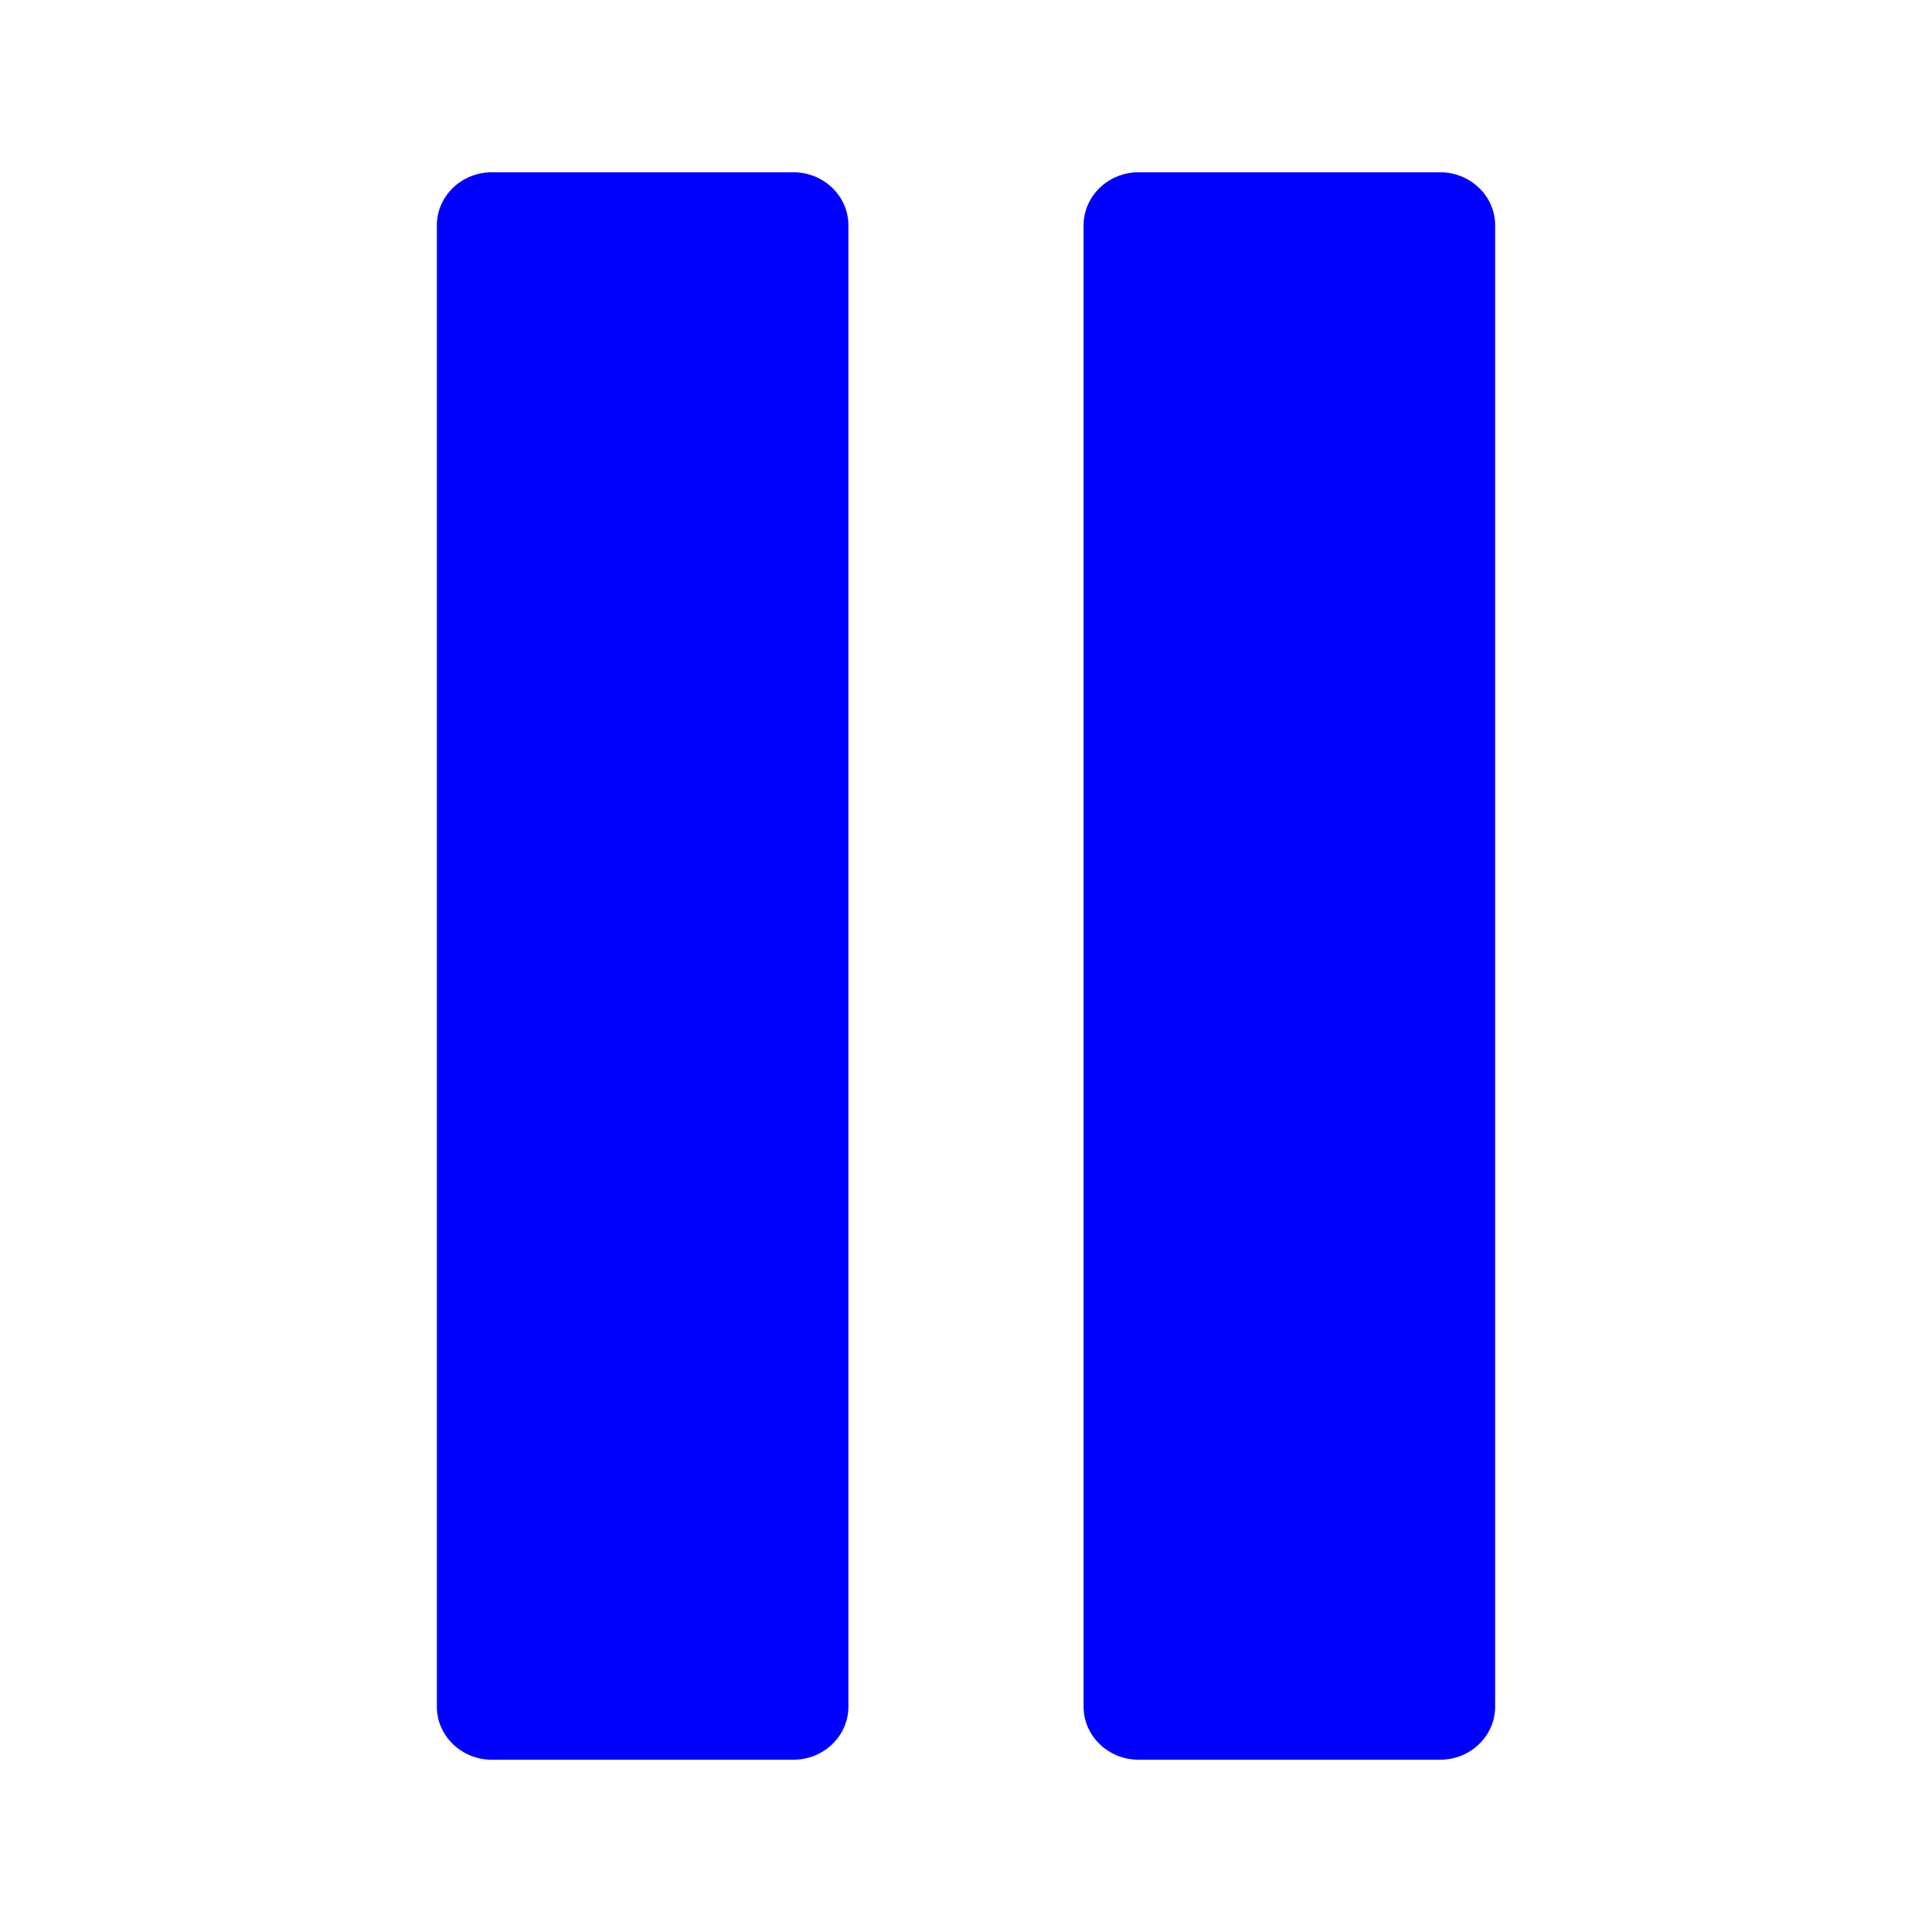
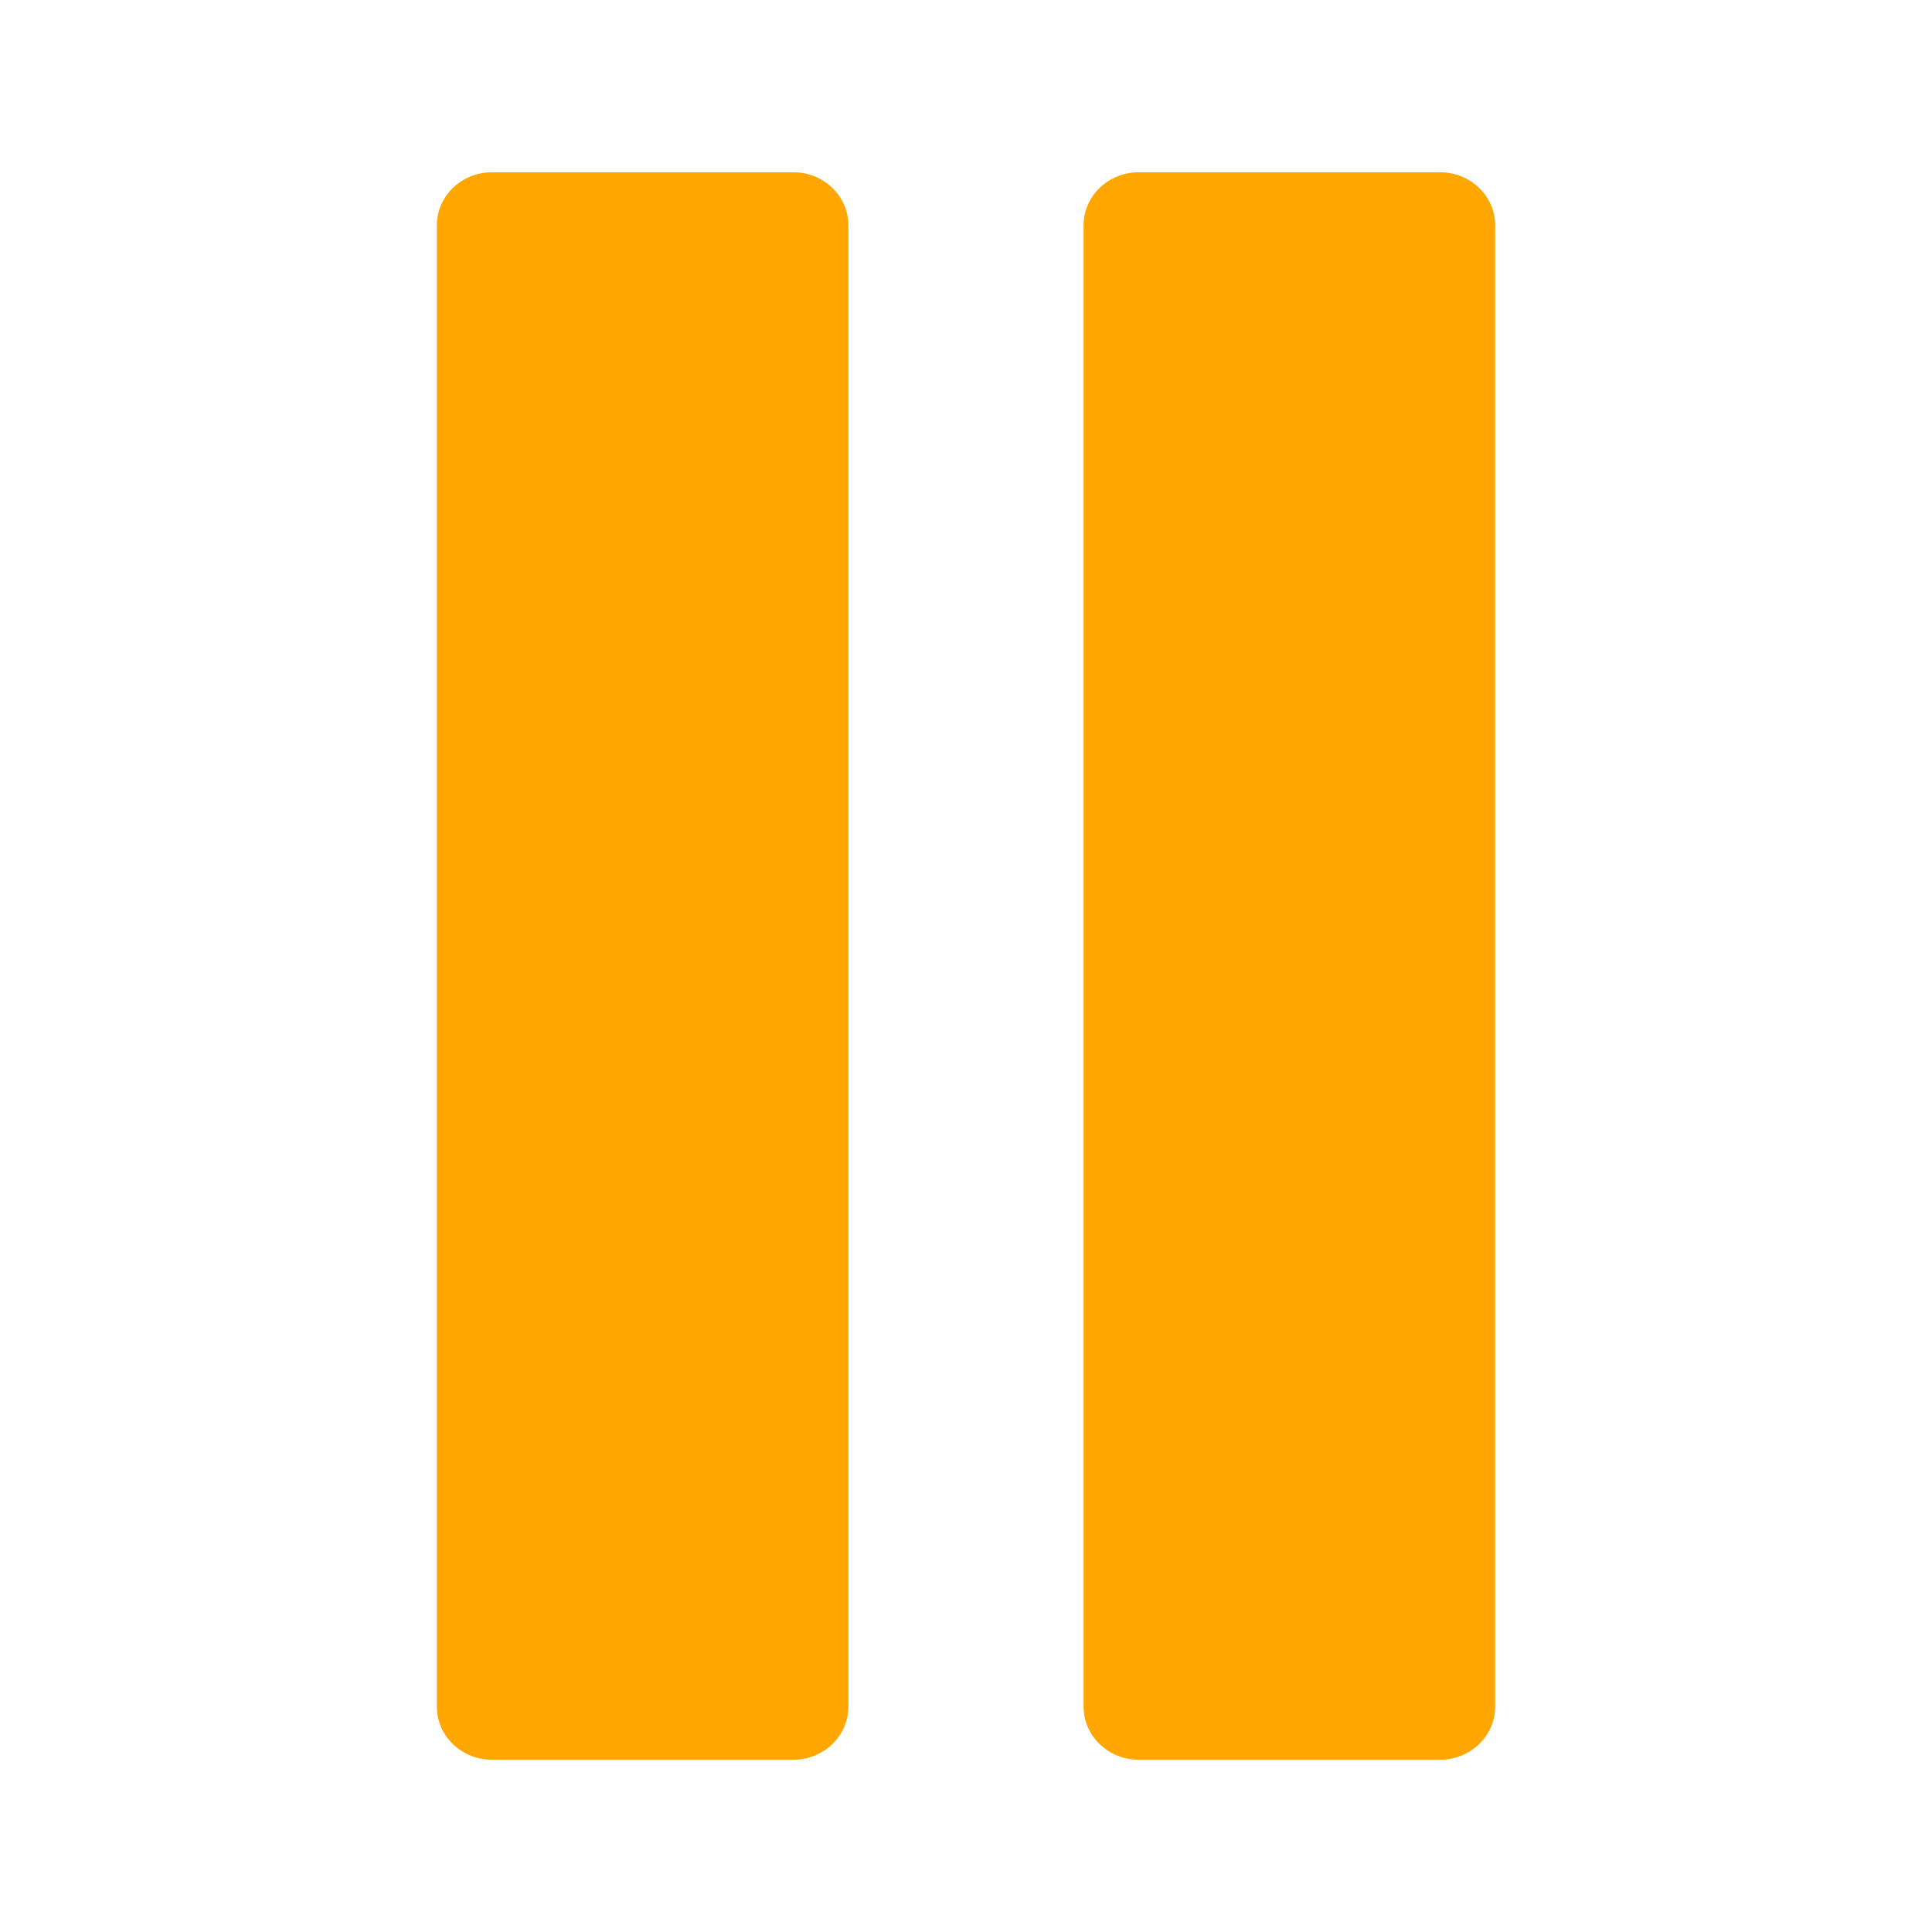
<svg xmlns="http://www.w3.org/2000/svg" enable-background="new 0 0 128 128" viewBox="0 0 18 18" version="1.1" id="svg29" width="18" height="18">
  <defs id="defs33" />
  <linearGradient id="a" x1="64" x2="64" y1="4.25" y2="123.91" gradientUnits="userSpaceOnUse">
    <stop stop-color="#FFAB40" offset="0" id="stop2" />
    <stop stop-color="#FF6D00" offset="1" id="stop4" />
  </linearGradient>
  <g id="g870" transform="matrix(0.2738853,0,0,0.2641037,-20.10612,-7.47291)">
-     <path d="M 100.401,90.373 H 90.141 c -1.03,0 -1.87,-0.84 -1.87,-1.87 v -52.26 c 0,-1.03 0.84,-1.87 1.87,-1.87 h 10.26 c 1.03,0 1.87,0.84 1.87,1.87 v 52.26 c 0,1.03 -0.84,1.87 -1.87,1.87 z" id="path21" style="fill:#0000ff;fill-opacity:1" />
-     <path d="m 122.401,90.373 h -10.26 c -1.03,0 -1.87,-0.84 -1.87,-1.87 v -52.26 c 0,-1.03 0.84,-1.87 1.87,-1.87 h 10.26 c 1.03,0 1.87,0.84 1.87,1.87 v 52.26 c 0,1.03 -0.84,1.87 -1.87,1.87 z" id="path23" style="fill:#0000ff;fill-opacity:1" />
+     <path d="M 100.401,90.373 H 90.141 c -1.03,0 -1.87,-0.84 -1.87,-1.87 v -52.26 c 0,-1.03 0.84,-1.87 1.87,-1.87 h 10.26 c 1.03,0 1.87,0.84 1.87,1.87 v 52.26 c 0,1.03 -0.84,1.87 -1.87,1.87 z" id="path21" style="fill:#ffa600;fill-opacity:1" />
+     <path d="m 122.401,90.373 h -10.26 c -1.03,0 -1.87,-0.84 -1.87,-1.87 v -52.26 c 0,-1.03 0.84,-1.87 1.87,-1.87 h 10.26 c 1.03,0 1.87,0.84 1.87,1.87 v 52.26 c 0,1.03 -0.84,1.87 -1.87,1.87 z" id="path23" style="fill:#ffa600;fill-opacity:1" />
  </g>
</svg>
